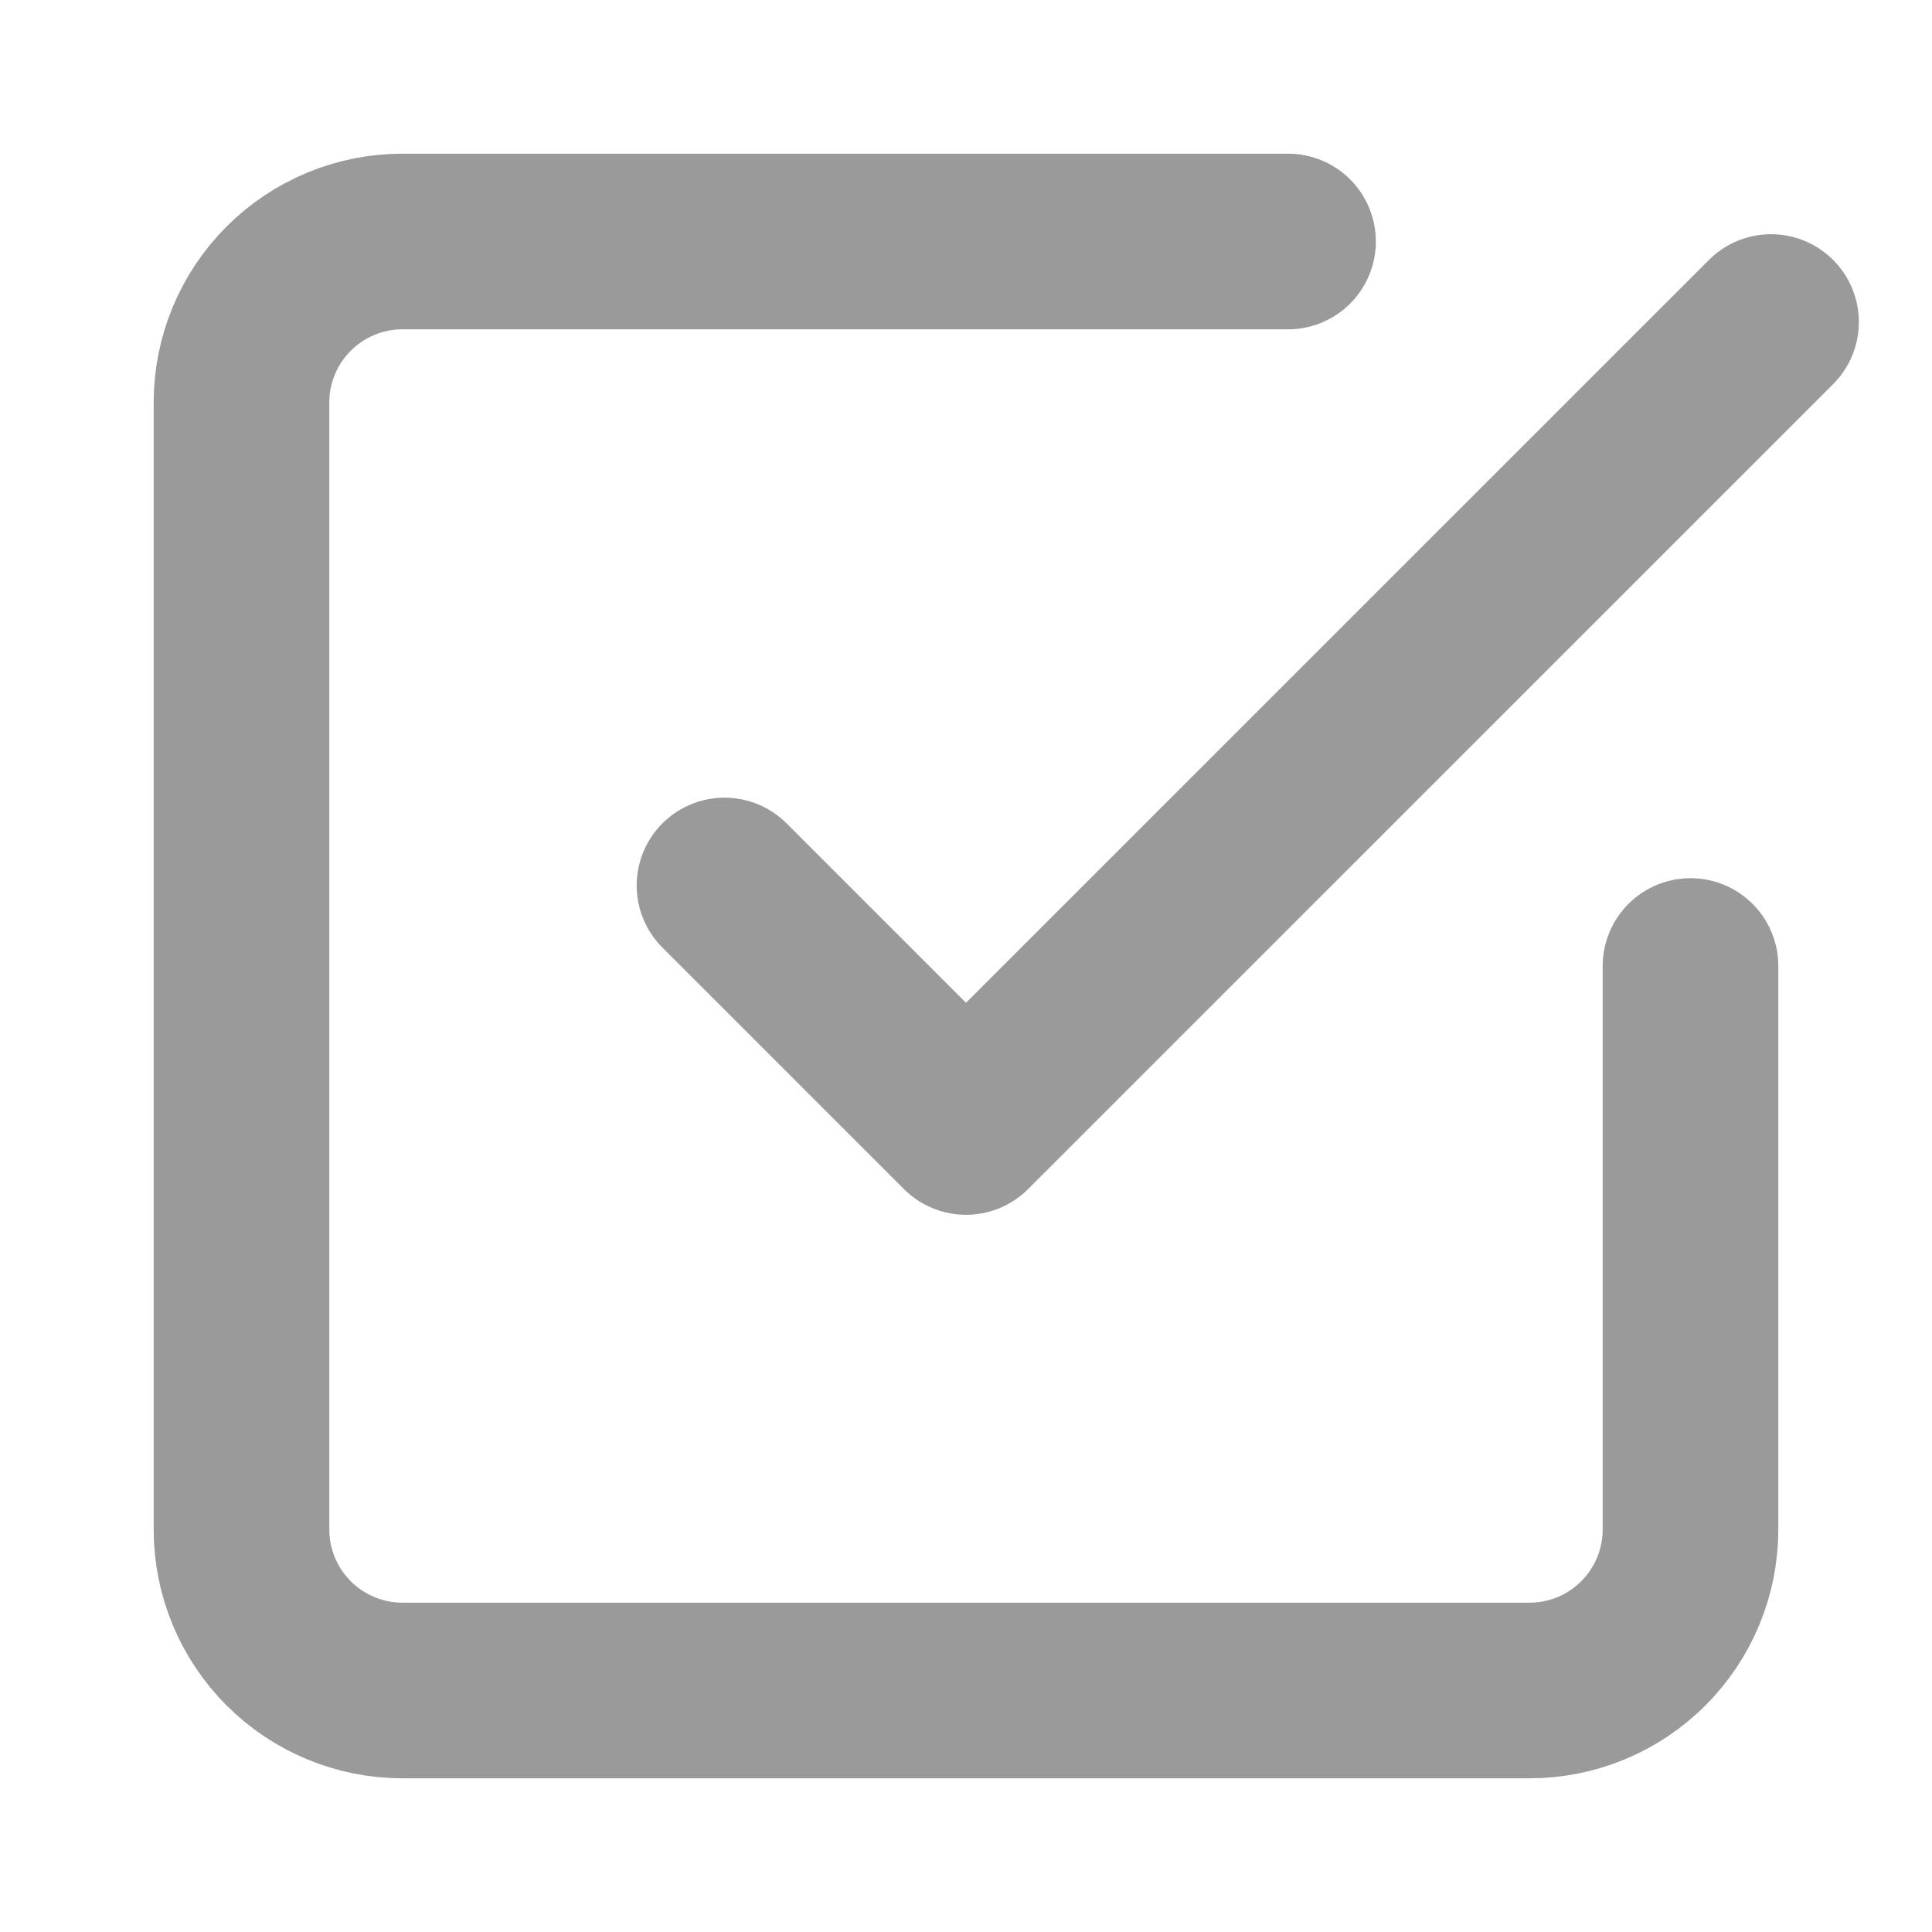
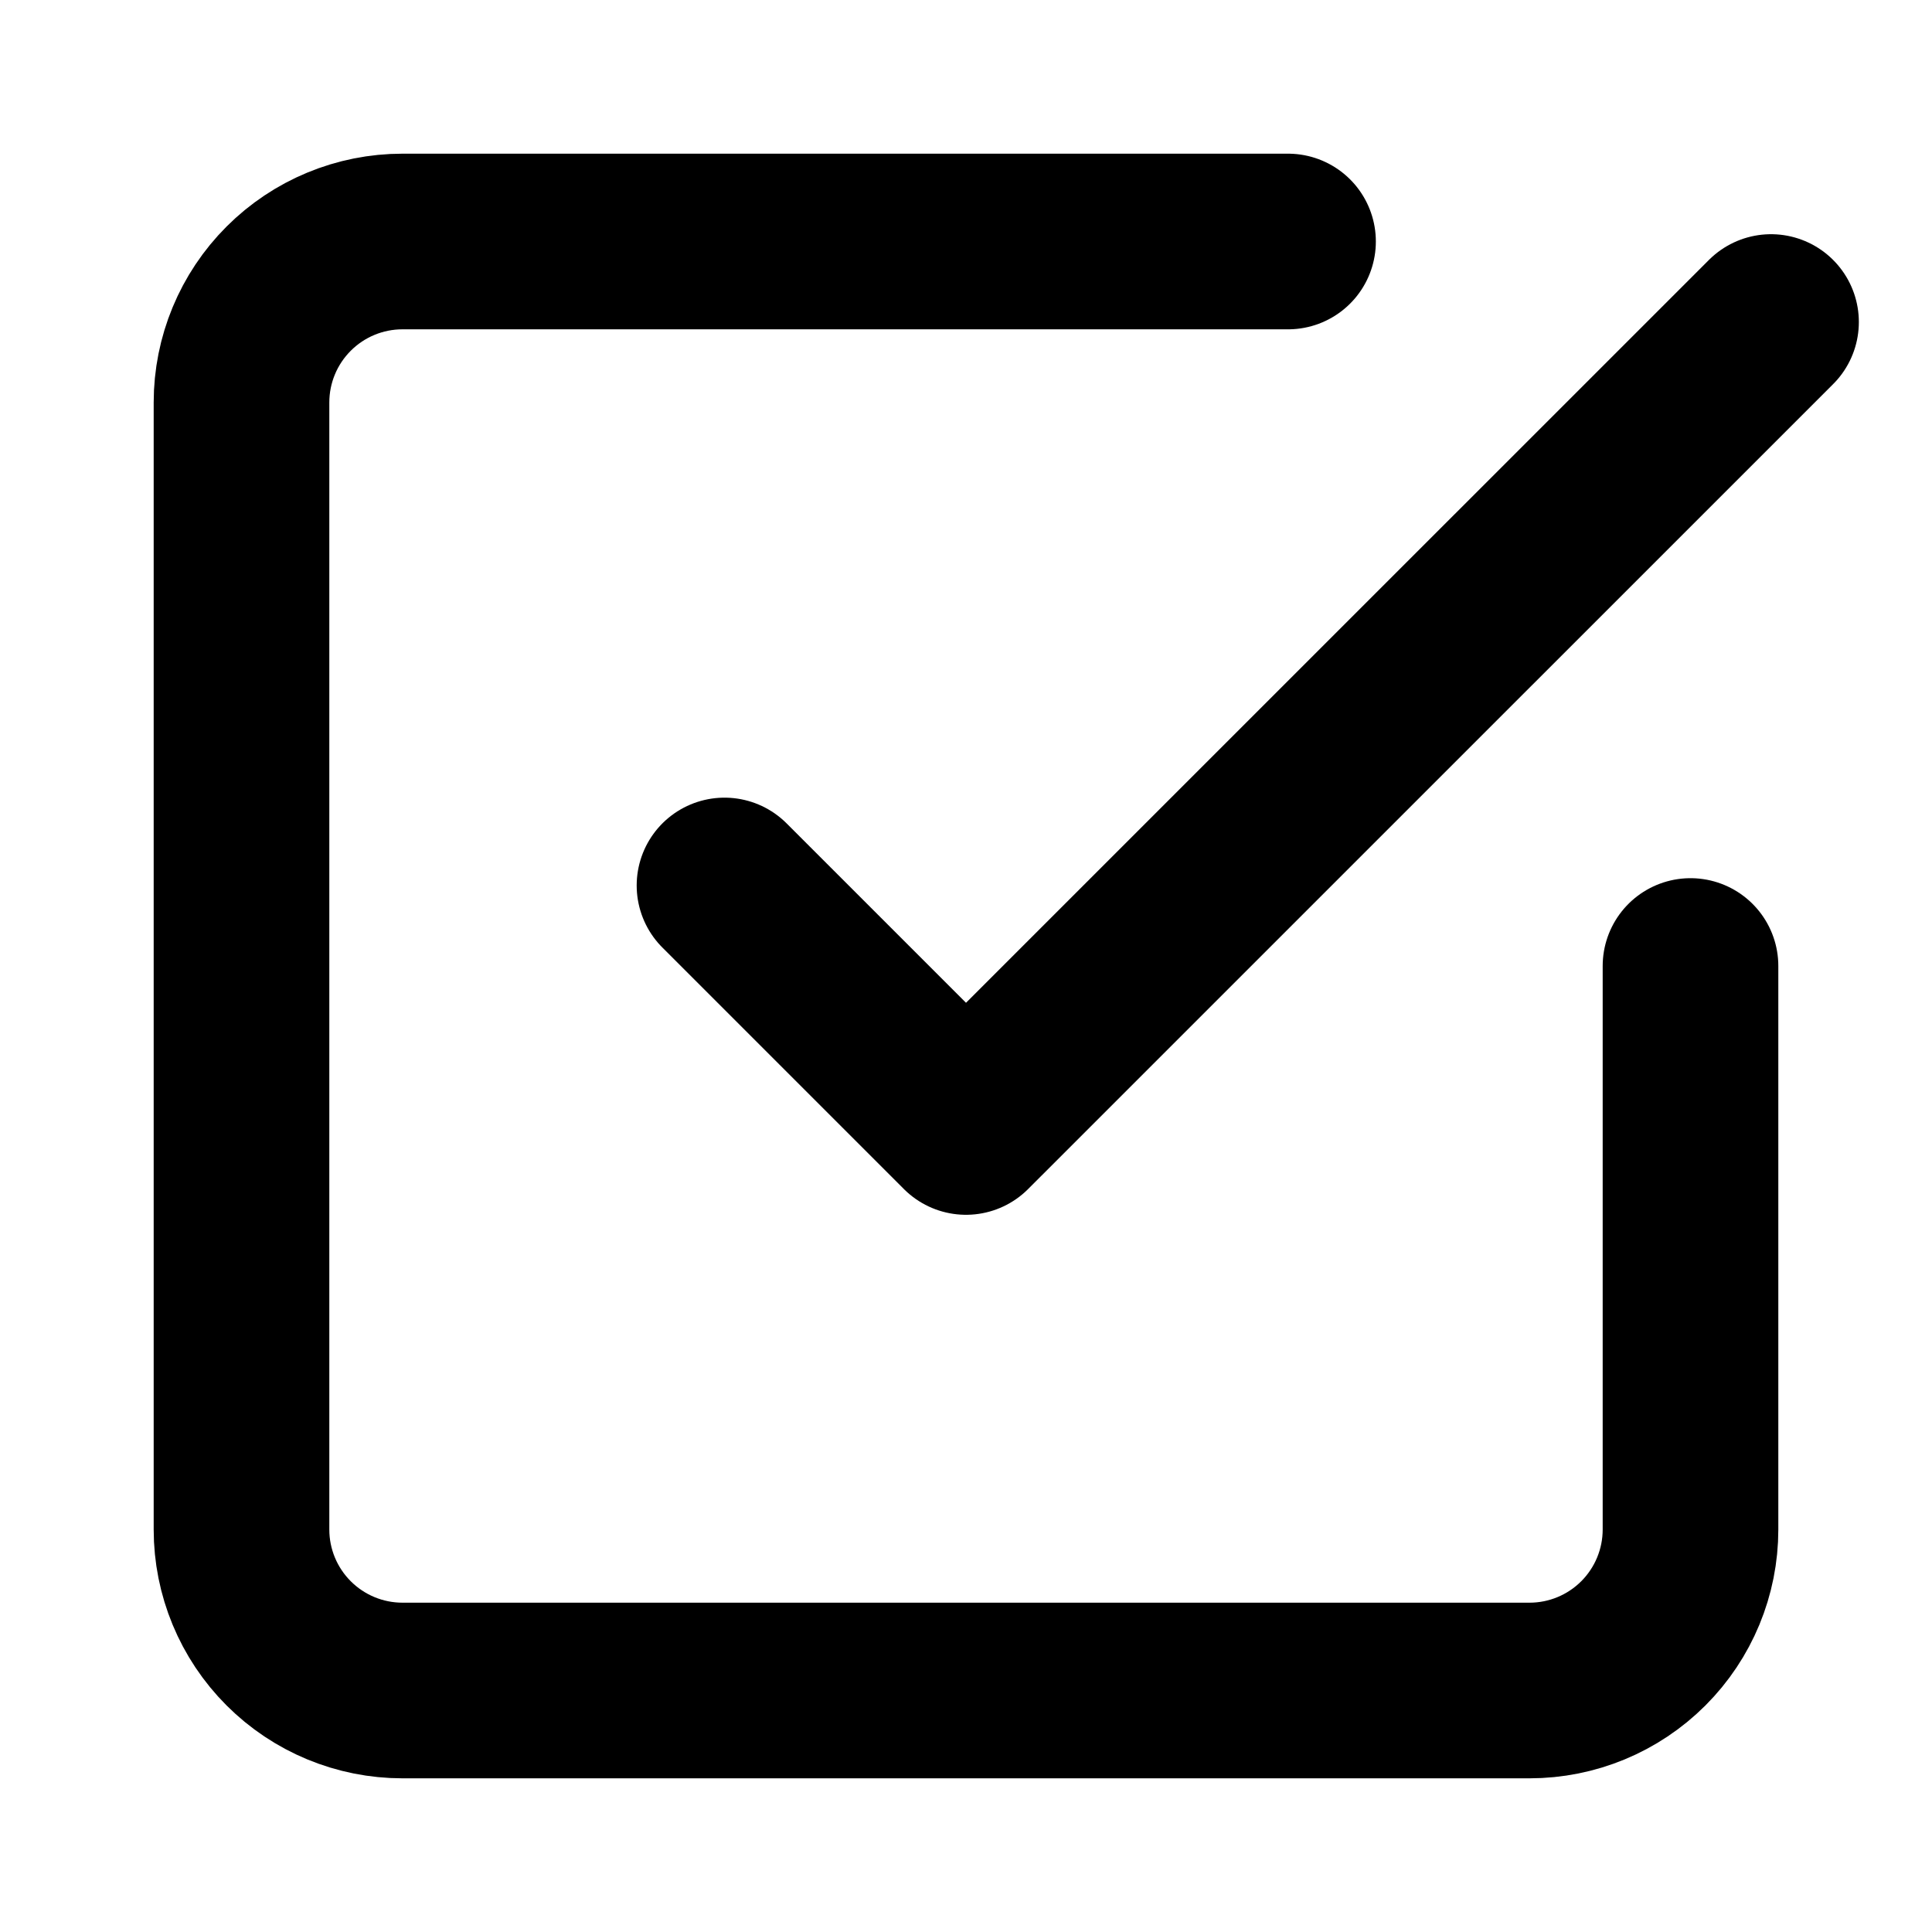
<svg xmlns="http://www.w3.org/2000/svg" width="22" height="22" viewBox="0 0 22 22" fill="none">
-   <path d="M8.25 10.083L11 12.833L20.167 3.667" stroke="#9A9A9A" stroke-width="2" stroke-linecap="round" stroke-linejoin="round" />
-   <path d="M19.25 11V17.417C19.25 17.903 19.057 18.369 18.713 18.713C18.369 19.057 17.903 19.25 17.417 19.25H4.583C4.097 19.25 3.631 19.057 3.287 18.713C2.943 18.369 2.75 17.903 2.75 17.417V4.583C2.75 4.097 2.943 3.631 3.287 3.287C3.631 2.943 4.097 2.75 4.583 2.75H14.667" stroke="#9A9A9A" stroke-width="2" stroke-linecap="round" stroke-linejoin="round" />
+   <path d="M8.25 10.083L11 12.833L20.167 3.667" stroke="currentColor" stroke-width="2" stroke-linecap="round" stroke-linejoin="round" />
+   <path d="M19.25 11V17.417C19.25 17.903 19.057 18.369 18.713 18.713C18.369 19.057 17.903 19.25 17.417 19.25H4.583C4.097 19.25 3.631 19.057 3.287 18.713C2.943 18.369 2.75 17.903 2.75 17.417V4.583C2.75 4.097 2.943 3.631 3.287 3.287C3.631 2.943 4.097 2.75 4.583 2.75H14.667" stroke="currentColor" stroke-width="2" stroke-linecap="round" stroke-linejoin="round" />
</svg>
